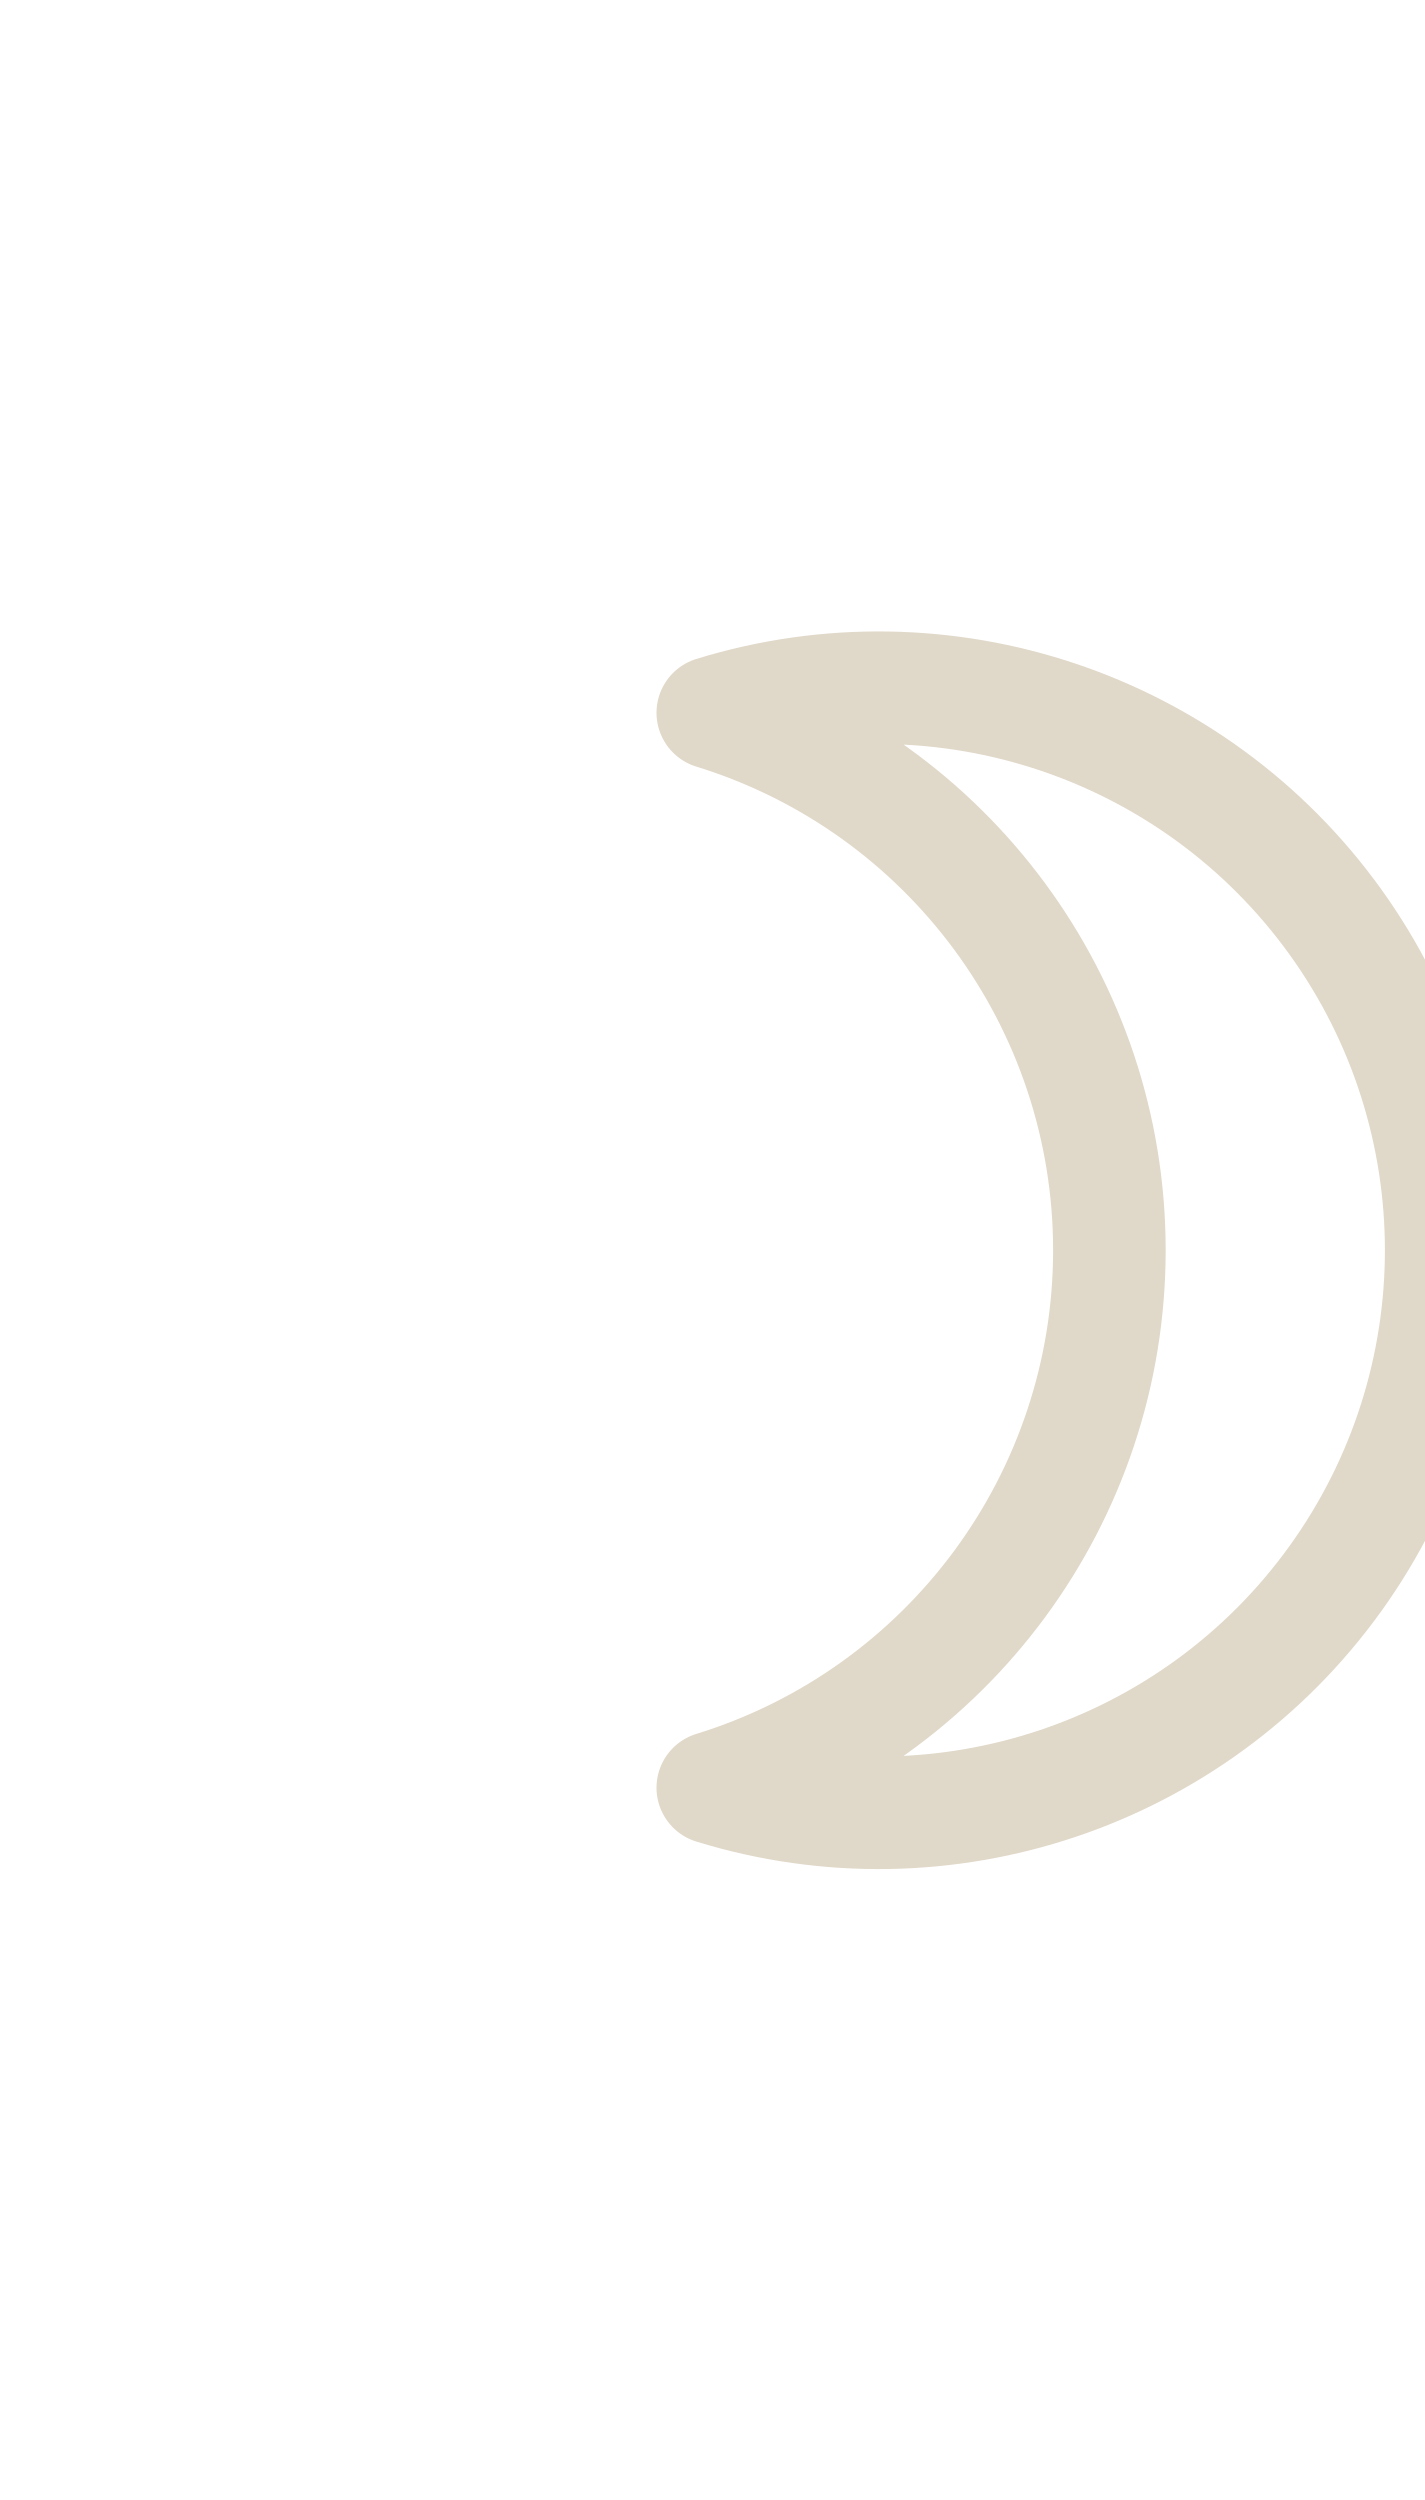
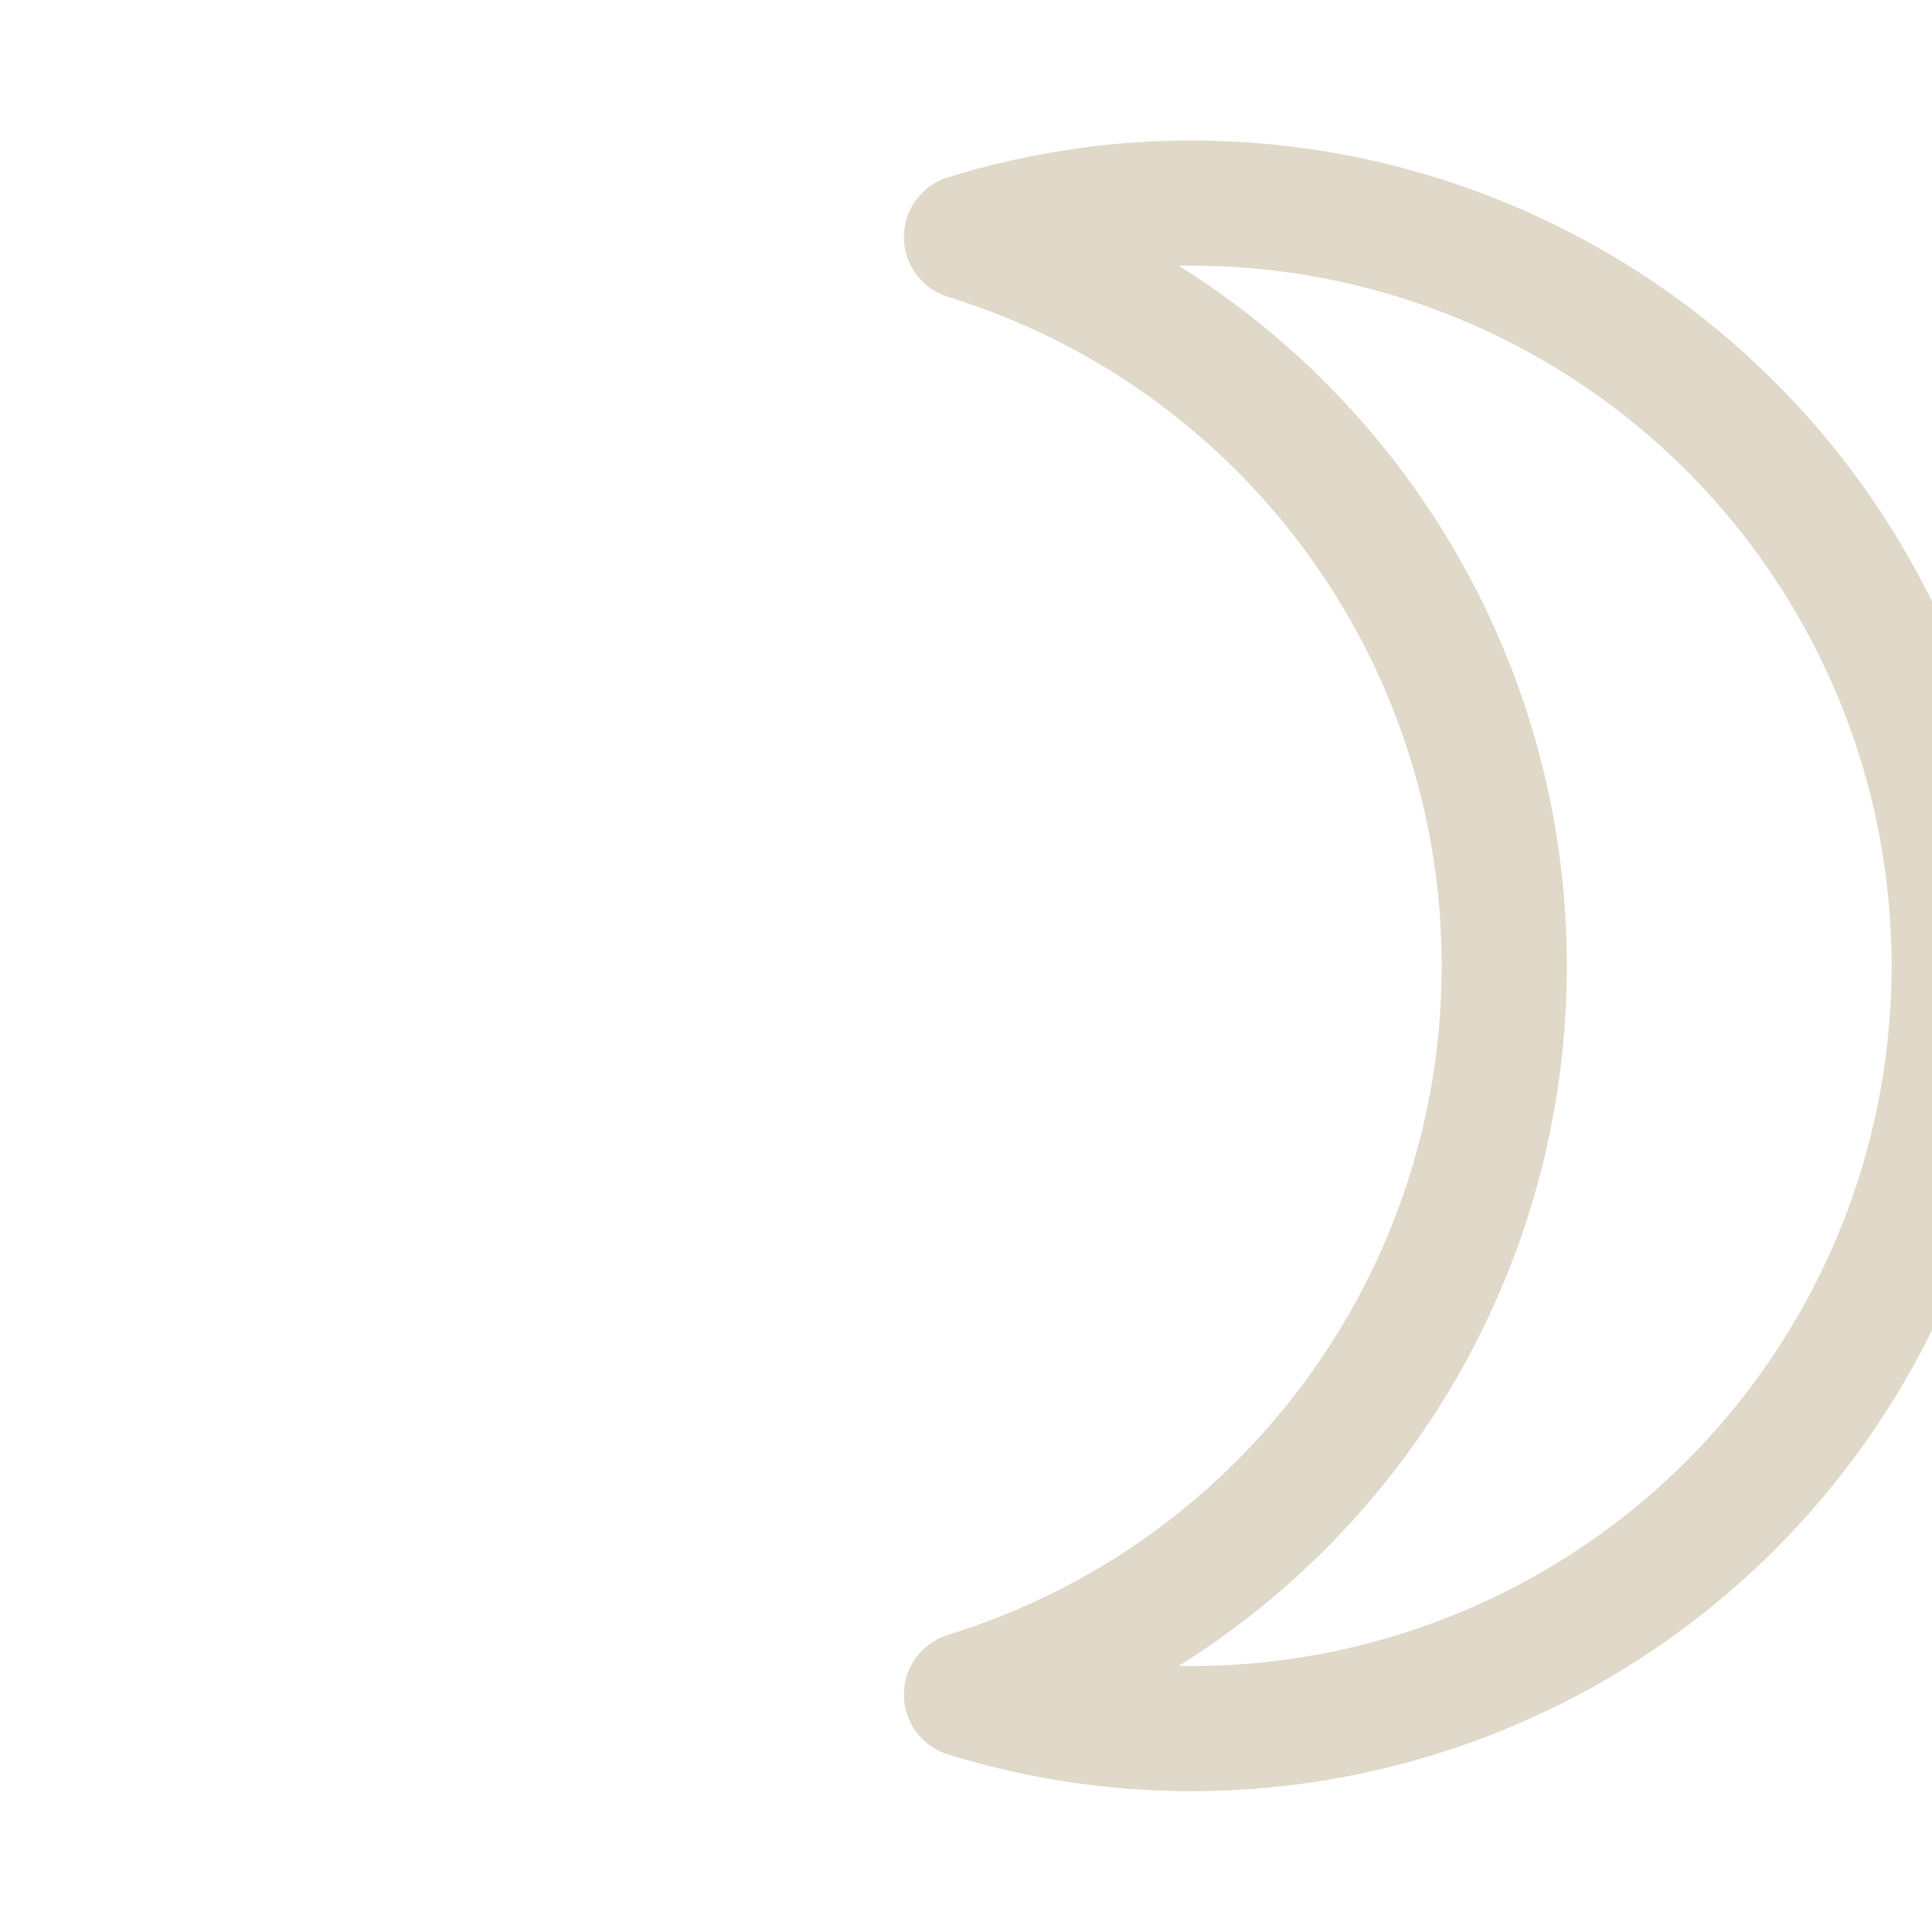
- <svg xmlns="http://www.w3.org/2000/svg" viewBox="-11.50 -16.50 18.99 33.32" fill="none" stroke="#e0d8c8" stroke-width="1.5" stroke-linecap="round" stroke-linejoin="round">
+ <svg xmlns="http://www.w3.org/2000/svg" viewBox="-11.50 -9.33 18.99 18.99" fill="none" stroke="#e0d8c8" stroke-width="1.23" stroke-linecap="round" stroke-linejoin="round">
  <path d="m -2.0,-7.0 a 7.497,7.497 0 0 1 0,14.327 7.497,7.497 0 1 0 0,-14.327 z" />
</svg>
